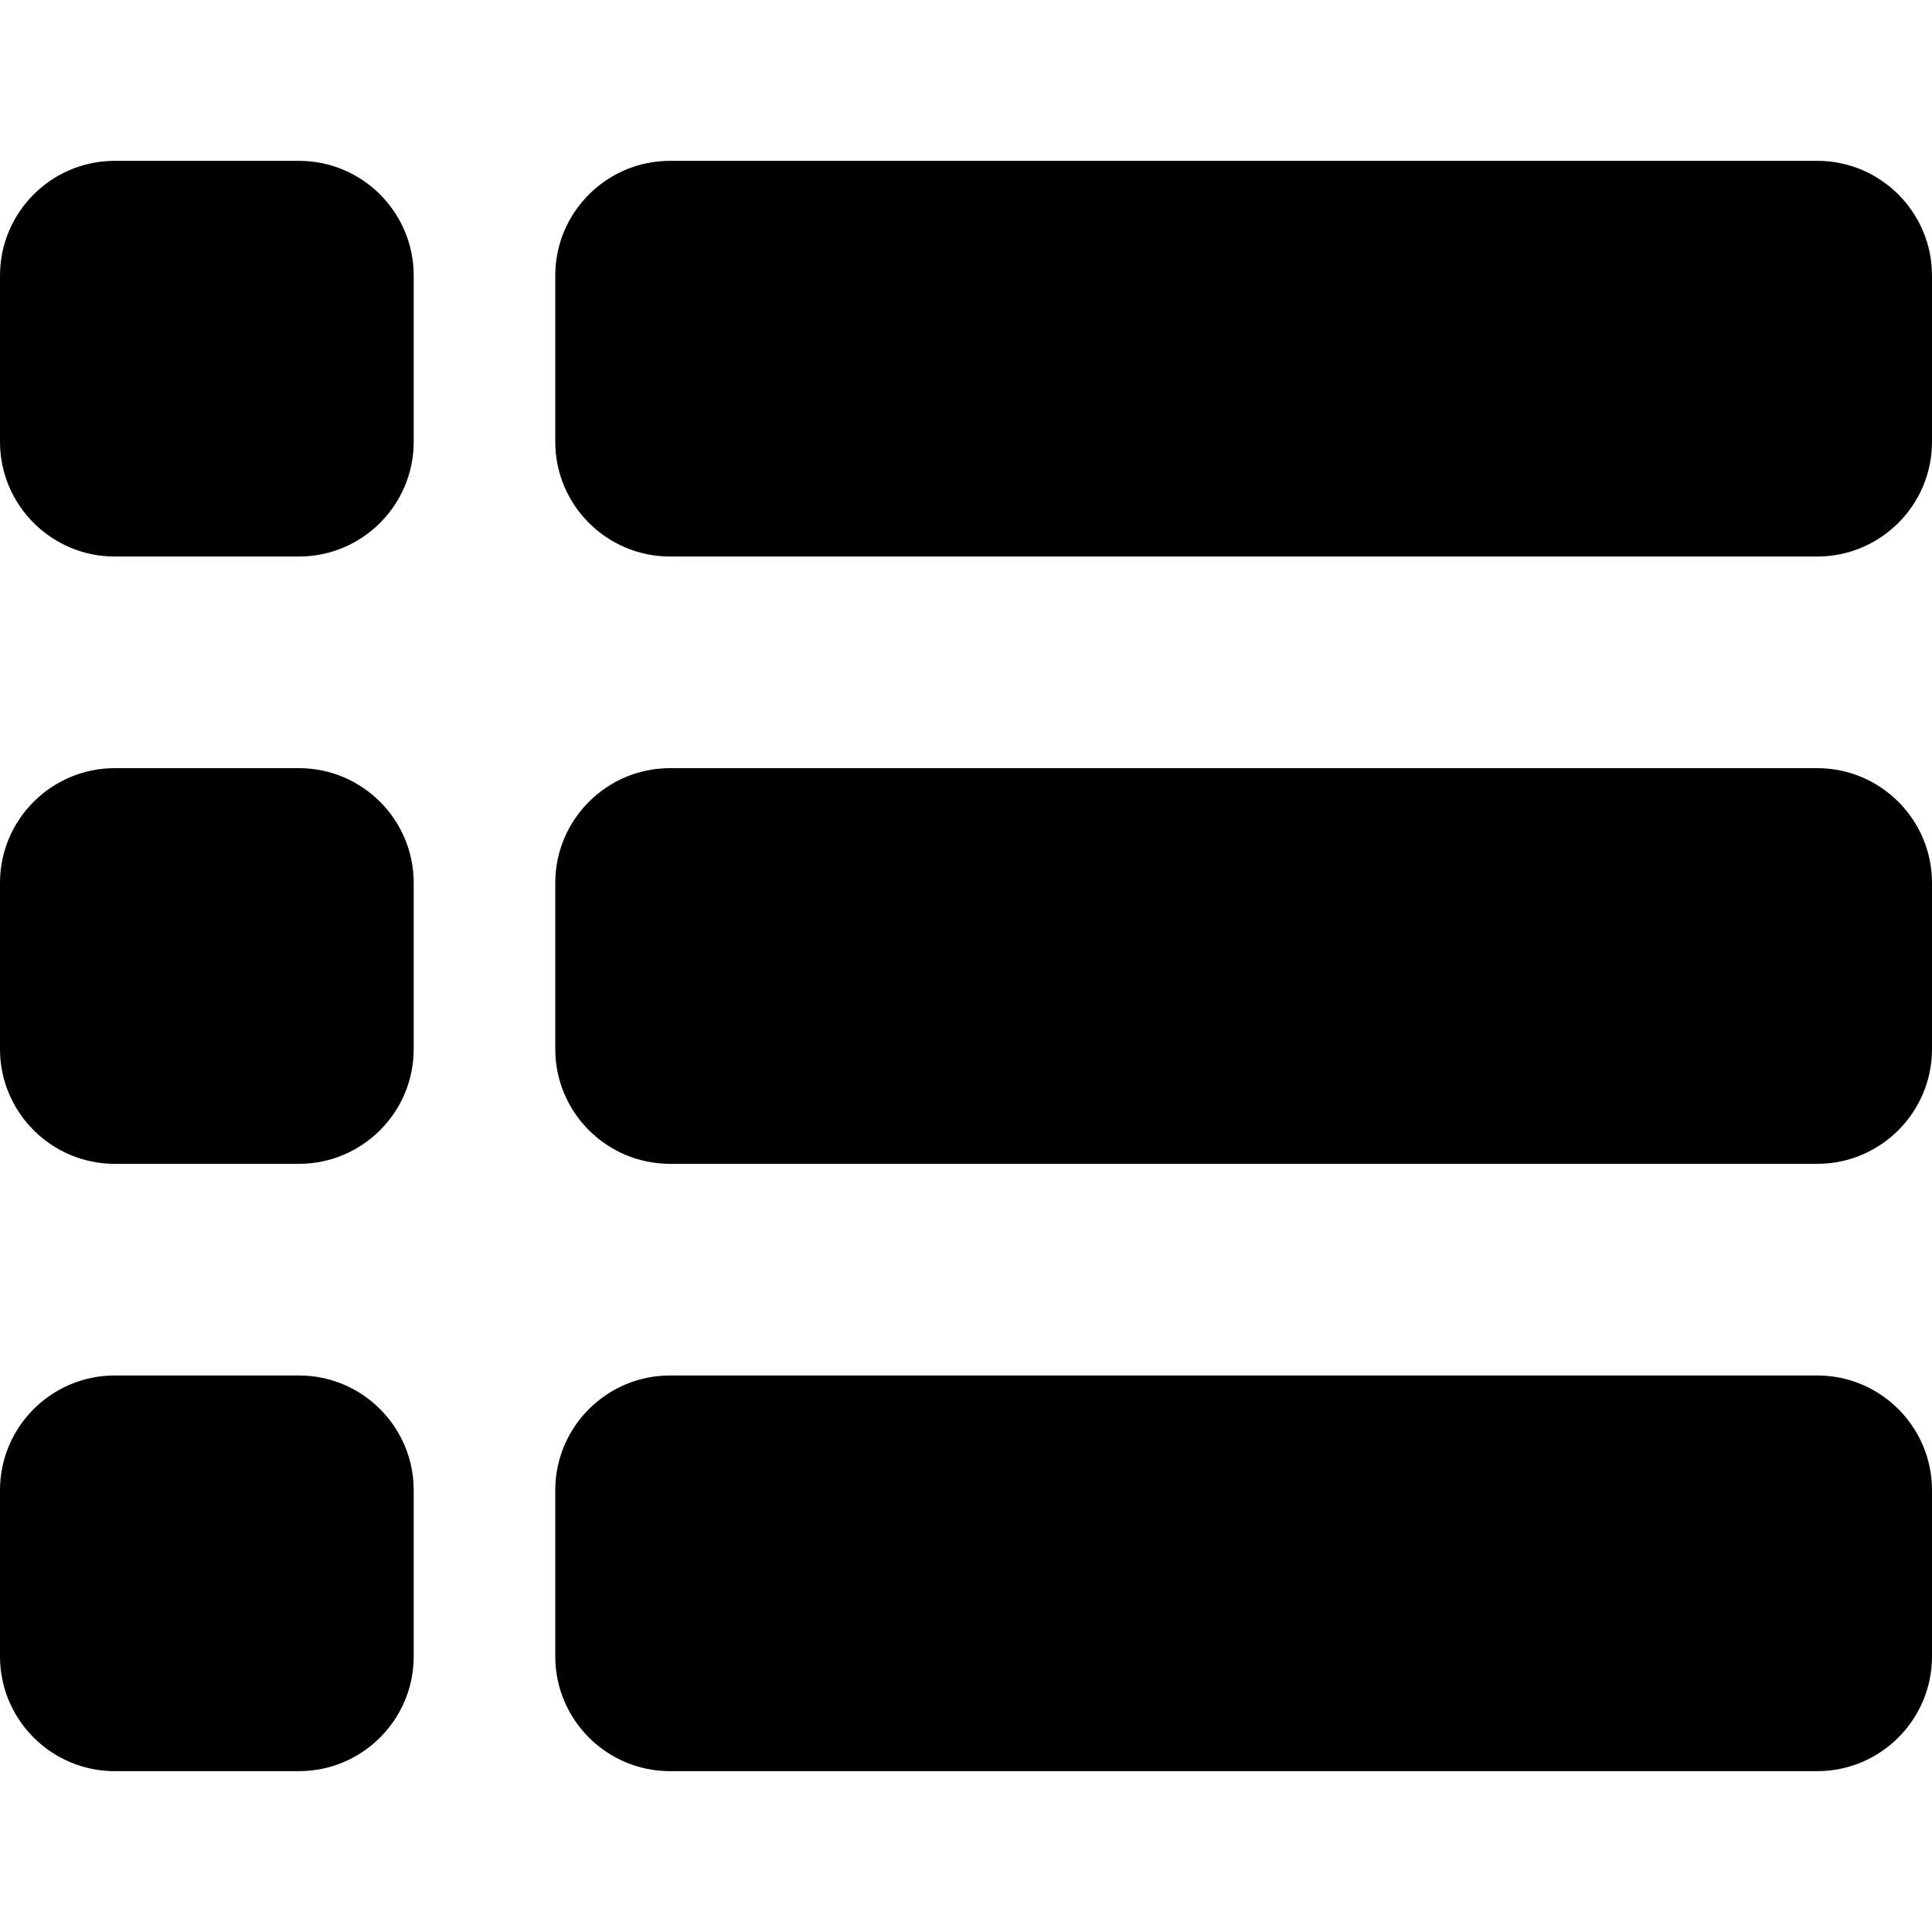
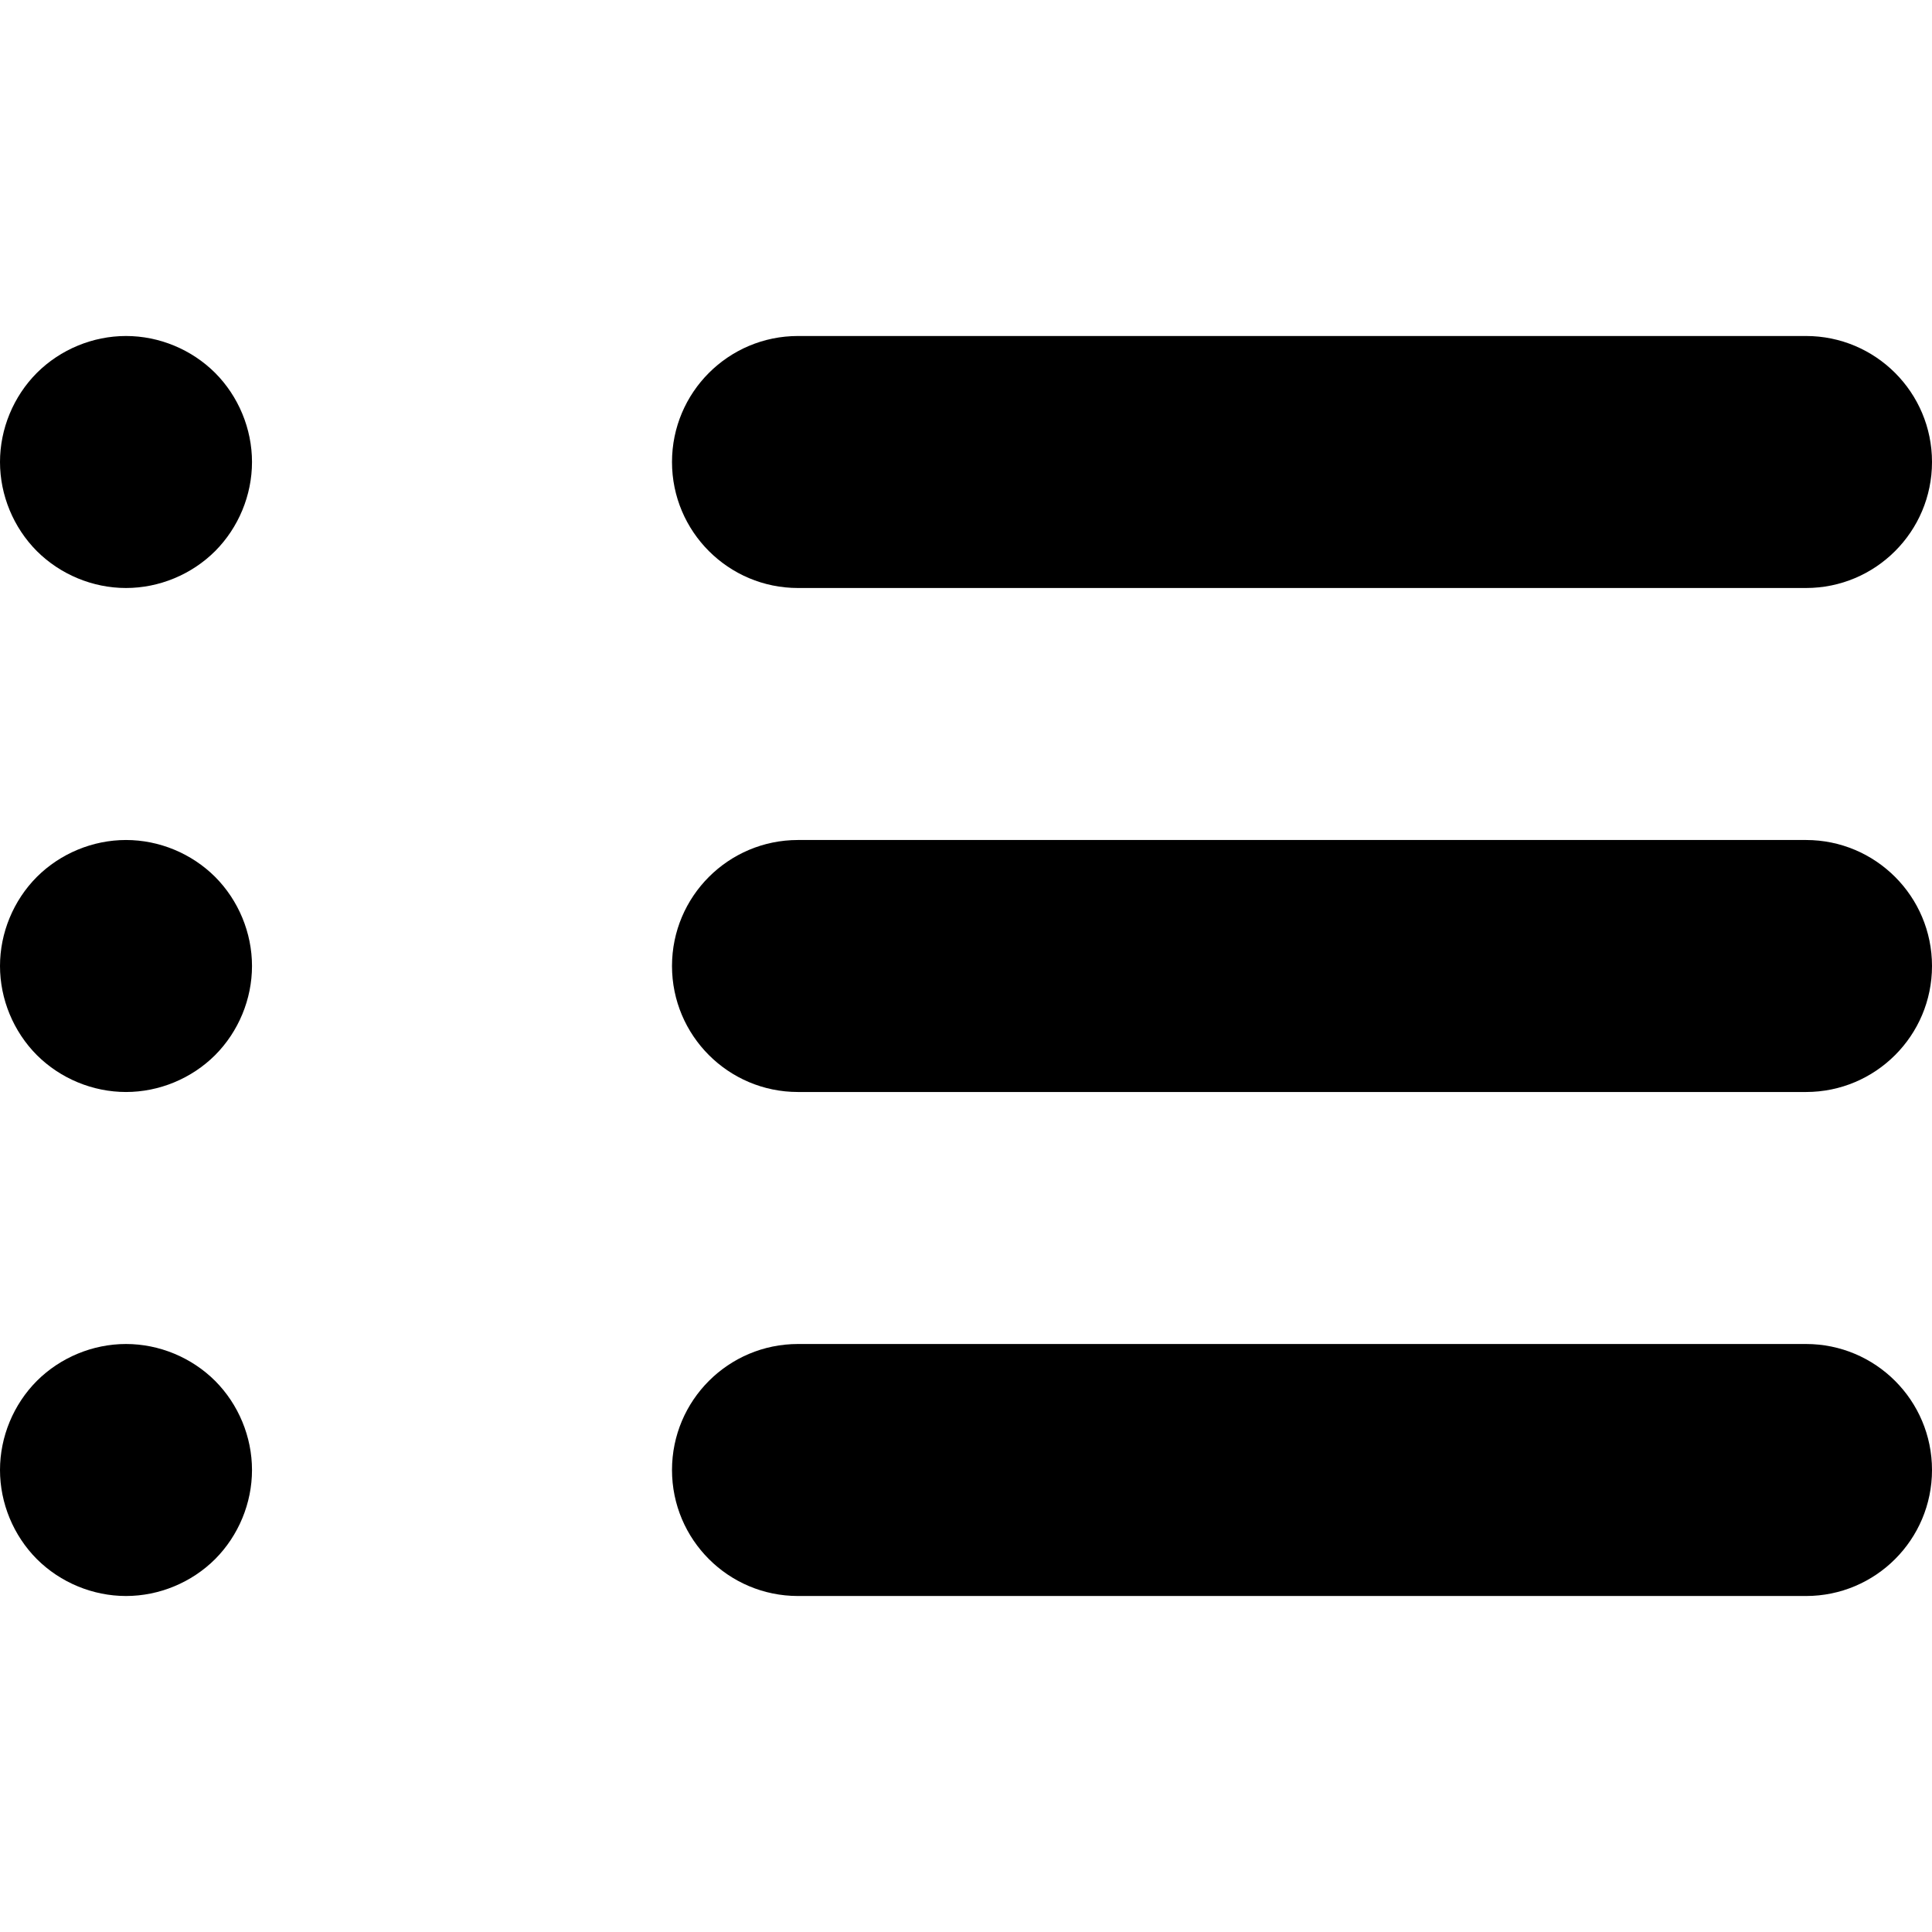
- <svg xmlns="http://www.w3.org/2000/svg" version="1.1" id="Layer_1" x="0px" y="0px" viewBox="0 0 297 297" style="enable-background:new 0 0 297 297;" xml:space="preserve">
-   <g>
-     <g>
-       <g>
-         <path d="M279.368,24.726H102.992c-9.722,0-17.632,7.91-17.632,17.632V67.92c0,9.722,7.91,17.632,17.632,17.632h176.376     c9.722,0,17.632-7.91,17.632-17.632V42.358C297,32.636,289.09,24.726,279.368,24.726z" />
-         <path d="M279.368,118.087H102.992c-9.722,0-17.632,7.91-17.632,17.632v25.562c0,9.722,7.91,17.632,17.632,17.632h176.376     c9.722,0,17.632-7.91,17.632-17.632v-25.562C297,125.997,289.09,118.087,279.368,118.087z" />
-         <path d="M279.368,211.448H102.992c-9.722,0-17.632,7.91-17.632,17.633v25.561c0,9.722,7.91,17.632,17.632,17.632h176.376     c9.722,0,17.632-7.91,17.632-17.632v-25.561C297,219.358,289.09,211.448,279.368,211.448z" />
-         <path d="M45.965,24.726H17.632C7.91,24.726,0,32.636,0,42.358V67.92c0,9.722,7.91,17.632,17.632,17.632h28.333     c9.722,0,17.632-7.91,17.632-17.632V42.358C63.597,32.636,55.687,24.726,45.965,24.726z" />
-         <path d="M45.965,118.087H17.632C7.91,118.087,0,125.997,0,135.719v25.562c0,9.722,7.91,17.632,17.632,17.632h28.333     c9.722,0,17.632-7.91,17.632-17.632v-25.562C63.597,125.997,55.687,118.087,45.965,118.087z" />
-         <path d="M45.965,211.448H17.632C7.91,211.448,0,219.358,0,229.081v25.561c0,9.722,7.91,17.632,17.632,17.632h28.333     c9.722,0,17.632-7.91,17.632-17.632v-25.561C63.597,219.358,55.687,211.448,45.965,211.448z" />
-       </g>
-     </g>
+ <svg xmlns="http://www.w3.org/2000/svg" version="1.1" id="Layer_1" x="0px" y="0px" viewBox="0 0 230 230" style="enable-background:new 0 0 230 230;" xml:space="preserve">
+   <g id="XMLID_104_">
+     <path id="XMLID_105_" d="M95,70h120c8.284,0,15-6.716,15-15s-6.716-15-15-15H95c-8.284,0-15,6.716-15,15S86.716,70,95,70z" />
+     <path id="XMLID_106_" d="M215,100H95c-8.284,0-15,6.716-15,15s6.716,15,15,15h120c8.284,0,15-6.716,15-15S223.284,100,215,100z" />
+     <path id="XMLID_107_" d="M215,160H95c-8.284,0-15,6.716-15,15s6.716,15,15,15h120c8.284,0,15-6.716,15-15S223.284,160,215,160z" />
+     <path id="XMLID_108_" d="M15,160c-3.95,0-7.811,1.6-10.61,4.39C1.6,167.19,0,171.05,0,175c0,3.95,1.6,7.81,4.39,10.61   C7.189,188.4,11.05,190,15,190s7.81-1.6,10.609-4.39C28.399,182.81,30,178.95,30,175c0-3.95-1.601-7.81-4.391-10.61   C22.81,161.6,18.95,160,15,160z" />
+     <path id="XMLID_109_" d="M15,100c-3.95,0-7.811,1.6-10.61,4.39C1.6,107.19,0,111.05,0,115c0,3.95,1.6,7.81,4.39,10.61   C7.189,128.4,11.05,130,15,130s7.81-1.6,10.609-4.39C28.399,122.81,30,118.95,30,115c0-3.95-1.601-7.81-4.391-10.61   C22.81,101.6,18.95,100,15,100z" />
+     <path id="XMLID_110_" d="M15,40c-3.95,0-7.811,1.6-10.61,4.39C1.6,47.19,0,51.05,0,55c0,3.95,1.6,7.81,4.39,10.61   C7.189,68.4,11.05,70,15,70s7.81-1.6,10.609-4.39C28.399,62.81,30,58.95,30,55c0-3.95-1.601-7.81-4.391-10.61   C22.81,41.6,18.95,40,15,40z" />
  </g>
  <g>
</g>
  <g>
</g>
  <g>
</g>
  <g>
</g>
  <g>
</g>
  <g>
</g>
  <g>
</g>
  <g>
</g>
  <g>
</g>
  <g>
</g>
  <g>
</g>
  <g>
</g>
  <g>
</g>
  <g>
</g>
  <g>
</g>
</svg>
